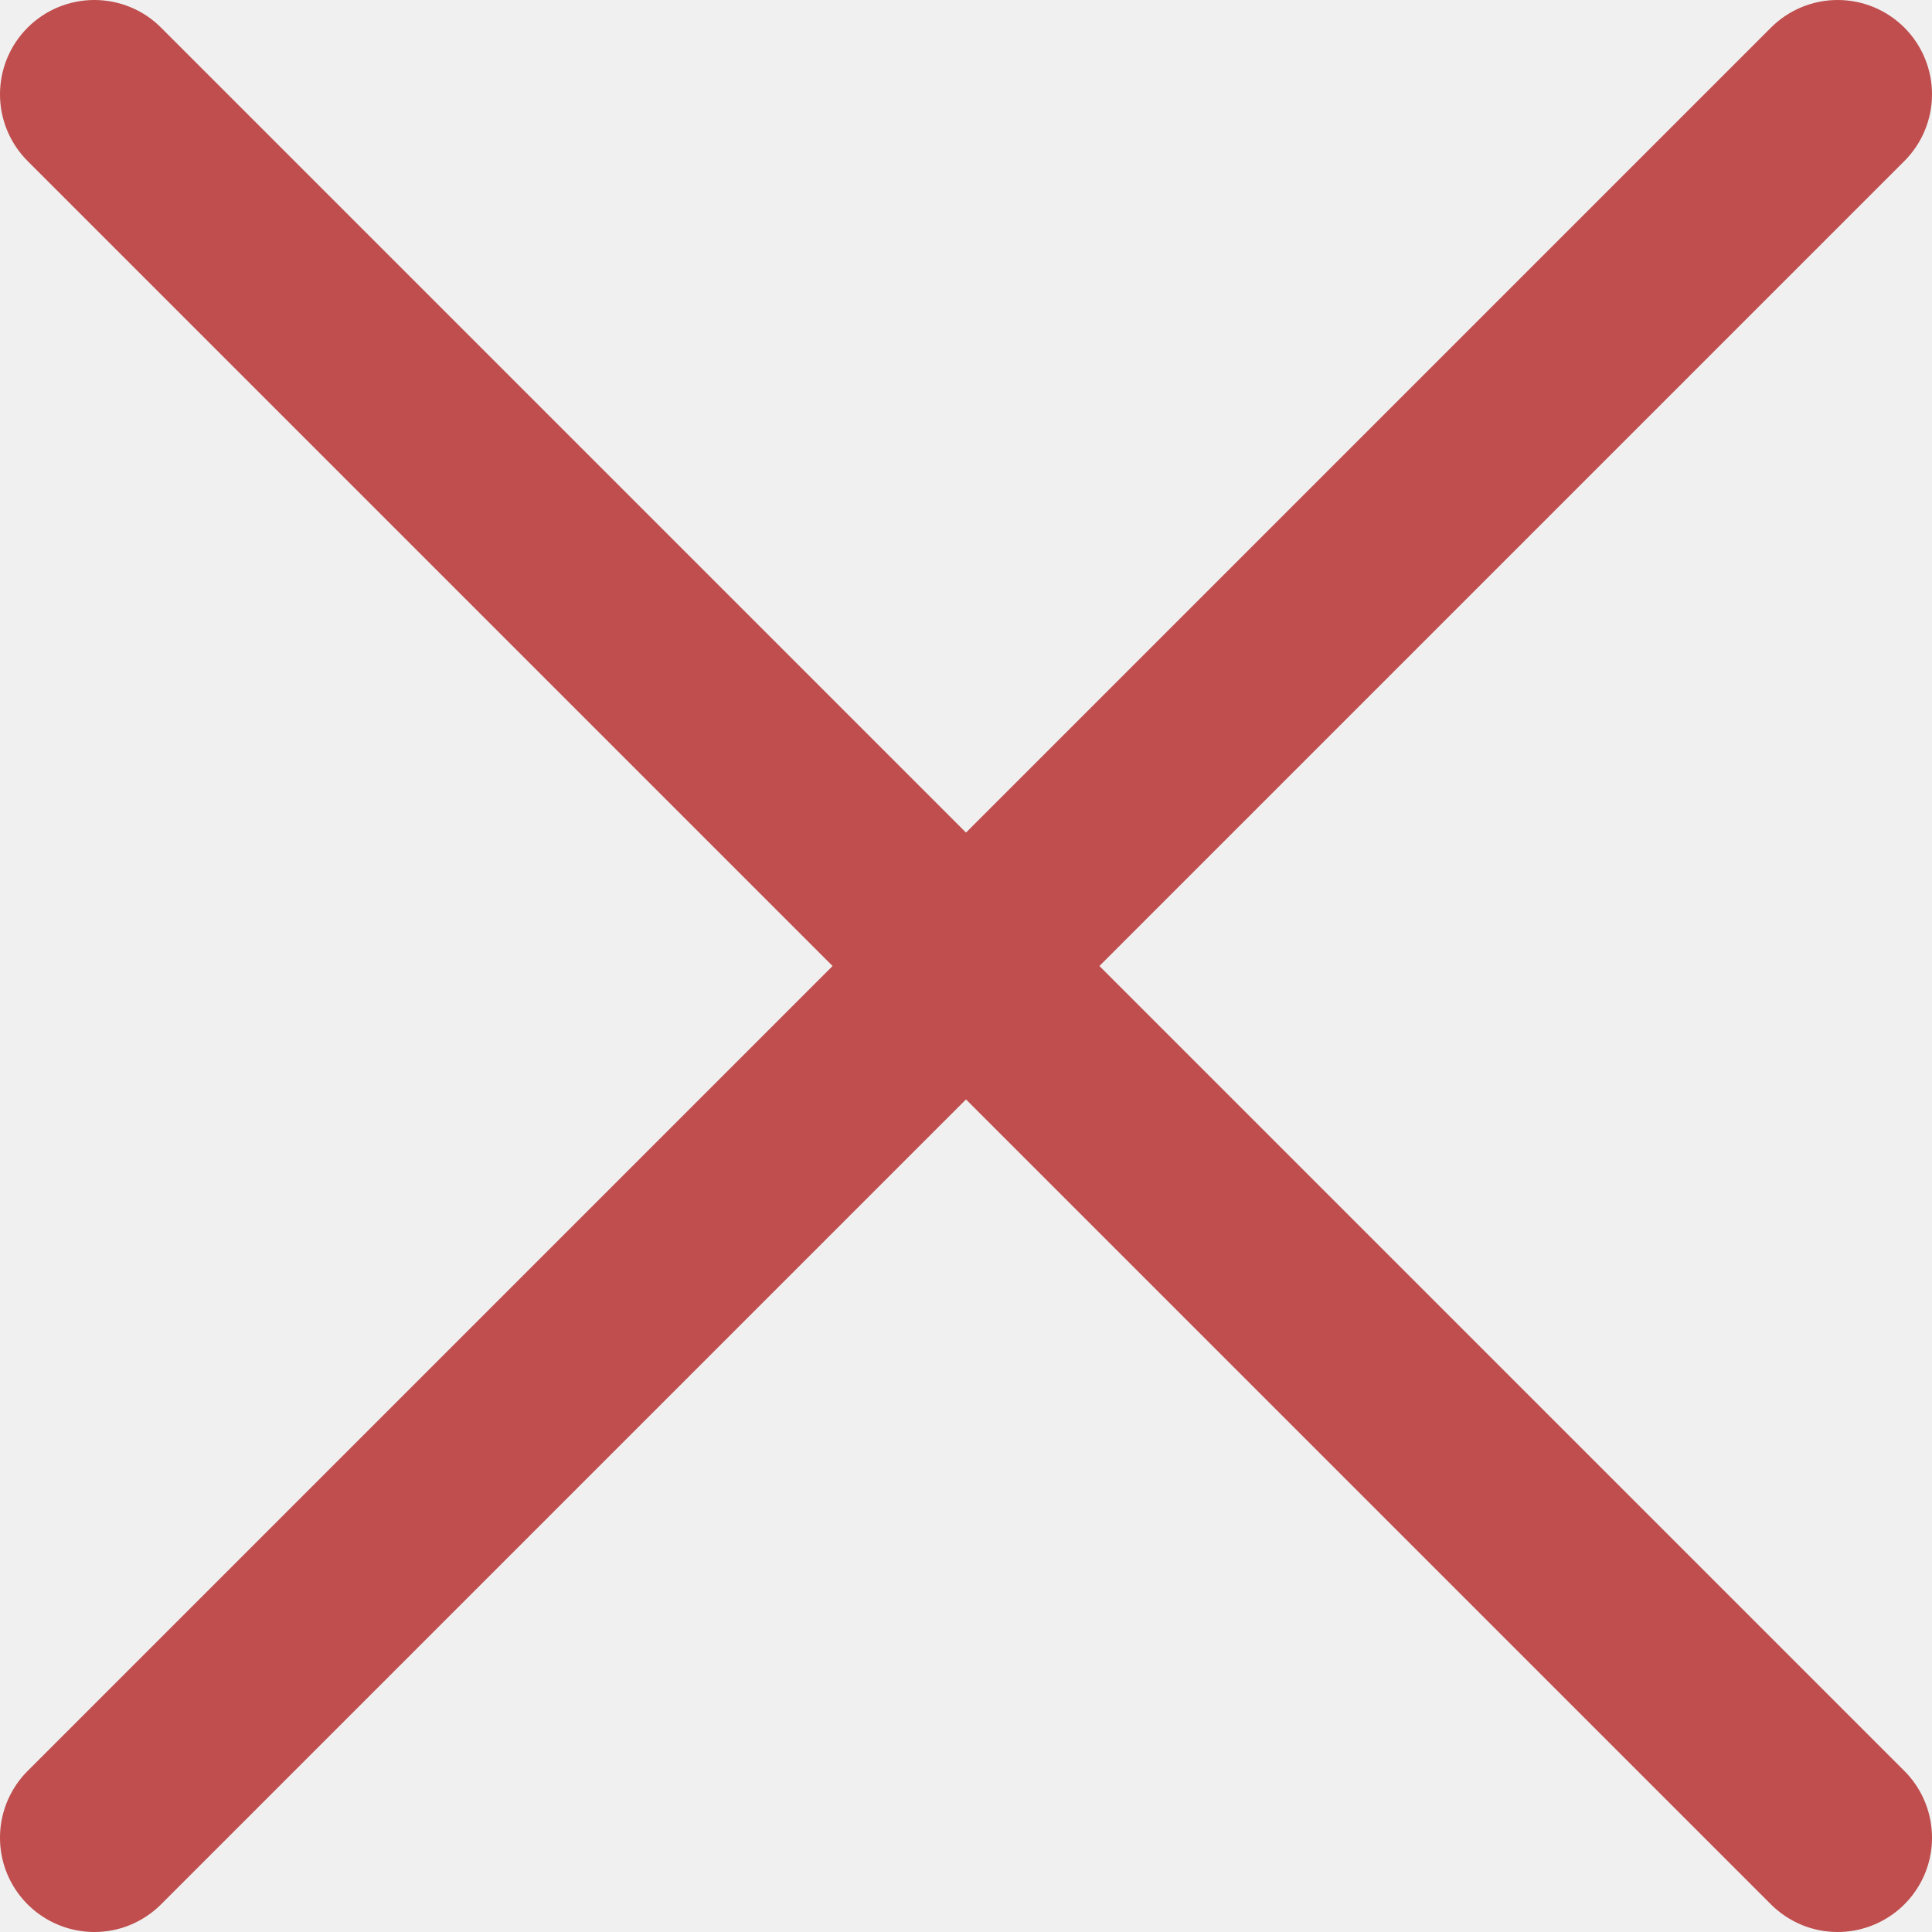
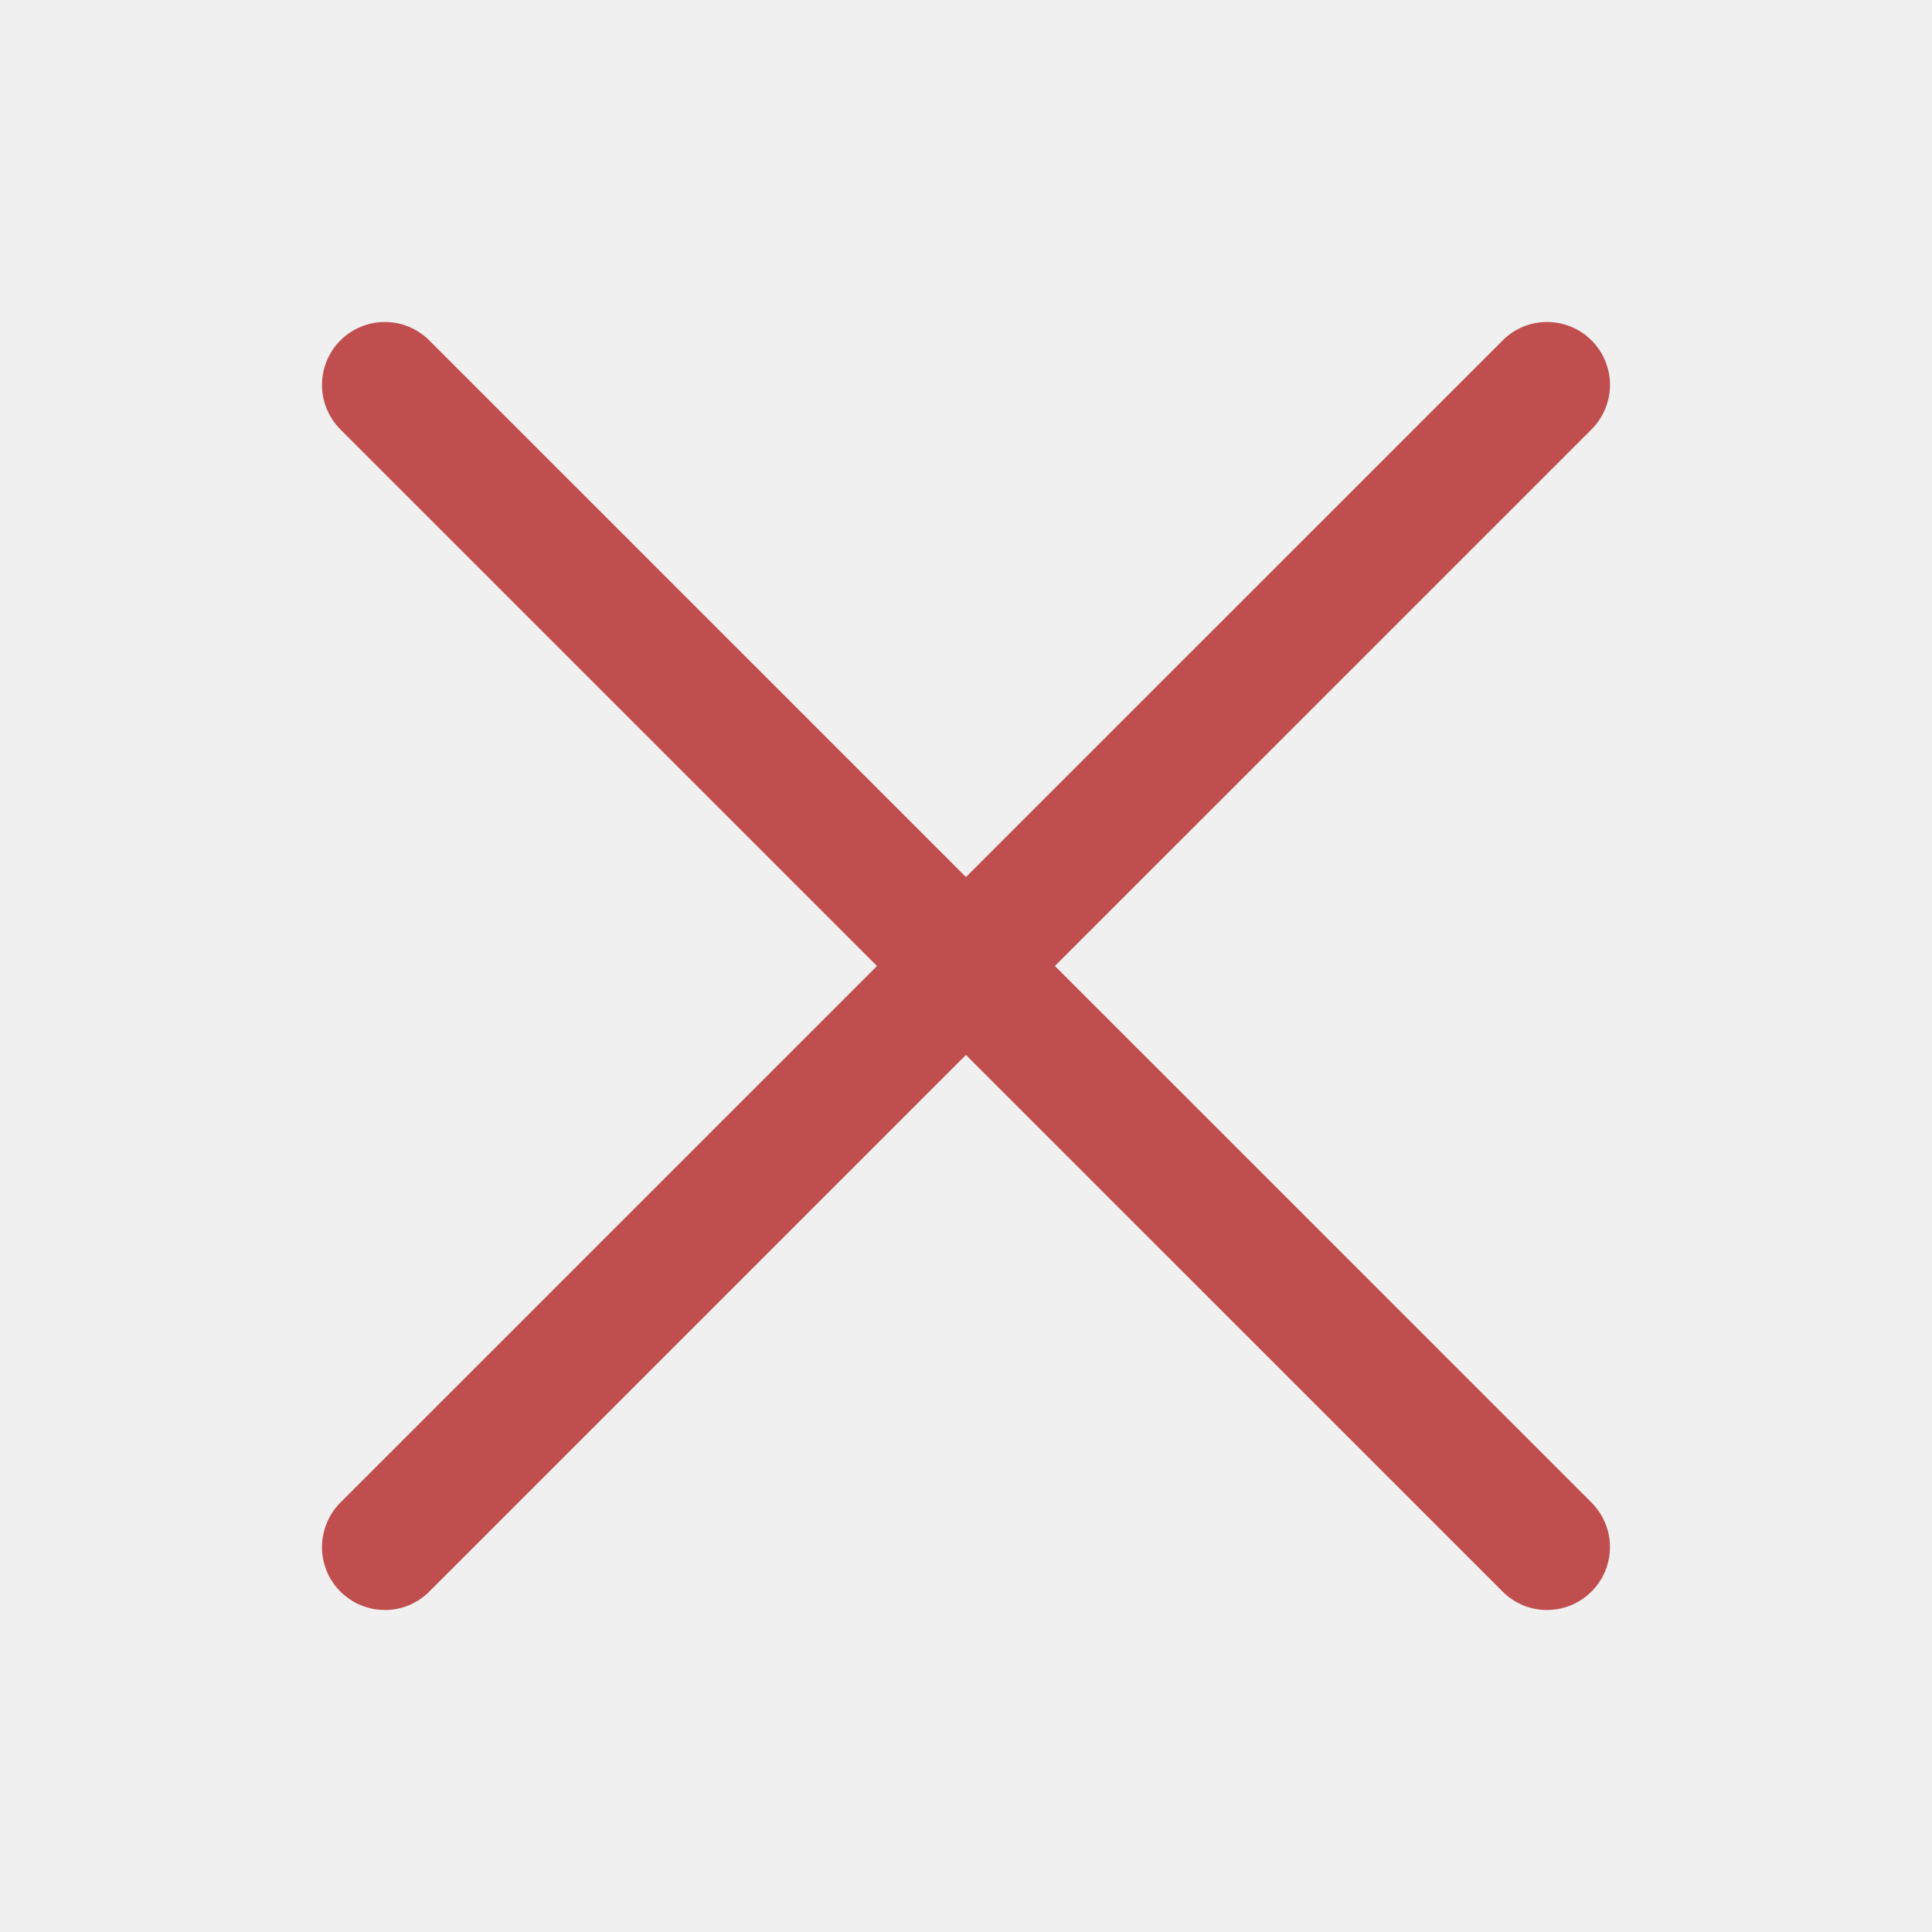
- <svg xmlns="http://www.w3.org/2000/svg" width="17" height="17" viewBox="0 0 17 17" fill="none">
-   <g clip-path="url(#clip0_39_3255)">
-     <path d="M0.83 17C0.666 17 0.505 16.951 0.369 16.86C0.232 16.769 0.126 16.639 0.063 16.488C0 16.336 -0.016 16.169 0.016 16.008C0.048 15.847 0.127 15.699 0.243 15.583L15.583 0.243C15.739 0.087 15.95 -0 16.17 -0C16.39 -0 16.601 0.087 16.757 0.243C16.913 0.399 17 0.61 17 0.83C17 1.05 16.913 1.261 16.757 1.417L1.417 16.757C1.34 16.834 1.248 16.895 1.148 16.937C1.047 16.979 0.939 17 0.83 17Z" fill="#C04E4E" />
-     <path d="M16.17 17C16.061 17 15.953 16.979 15.852 16.937C15.752 16.895 15.66 16.834 15.583 16.757L0.243 1.417C0.087 1.261 0 1.05 0 0.83C0 0.61 0.087 0.399 0.243 0.243C0.399 0.087 0.61 -0 0.83 -0C1.05 -0 1.262 0.087 1.417 0.243L16.757 15.583C16.873 15.699 16.952 15.847 16.984 16.008C17.016 16.169 17 16.336 16.937 16.488C16.874 16.639 16.768 16.769 16.631 16.86C16.495 16.951 16.334 17 16.17 17Z" fill="#C04E4E" />
+ <svg xmlns="http://www.w3.org/2000/svg" width="24" height="24" viewBox="0 0 24 24" fill="none">
+   <g clip-path="url(#clip0_303_3223)">
+     <path d="M4.781 20C4.626 20 4.475 19.954 4.347 19.868C4.218 19.782 4.118 19.66 4.059 19.518C4 19.375 3.984 19.218 4.015 19.066C4.045 18.915 4.119 18.776 4.228 18.666L18.666 4.229C18.812 4.082 19.011 4 19.218 4C19.426 4 19.624 4.082 19.771 4.229C19.917 4.375 20 4.574 20 4.781C20 4.988 19.917 5.187 19.771 5.334L5.333 19.771C5.261 19.844 5.175 19.901 5.08 19.941C4.985 19.98 4.884 20 4.781 20Z" fill="#C04E4E" />
+     <path d="M19.218 20C19.116 20 19.014 19.98 18.919 19.941C18.825 19.901 18.738 19.844 18.666 19.771L4.228 5.334C4.082 5.187 4 4.988 4 4.781C4 4.574 4.082 4.375 4.228 4.229C4.375 4.082 4.574 4 4.781 4C4.988 4 5.187 4.082 5.333 4.229L19.771 18.666C19.88 18.776 19.955 18.915 19.985 19.066C20.015 19.218 19.999 19.375 19.94 19.518C19.881 19.66 19.781 19.782 19.652 19.868C19.524 19.954 19.373 20 19.218 20Z" fill="#C04E4E" />
  </g>
  <defs>
-     <clipPath id="clip0_39_3255">
-       <rect width="17" height="17" fill="white" />
+     <clipPath id="clip0_303_3223">
+       <rect width="16" height="16" fill="white" transform="translate(4 4)" />
    </clipPath>
  </defs>
</svg>
